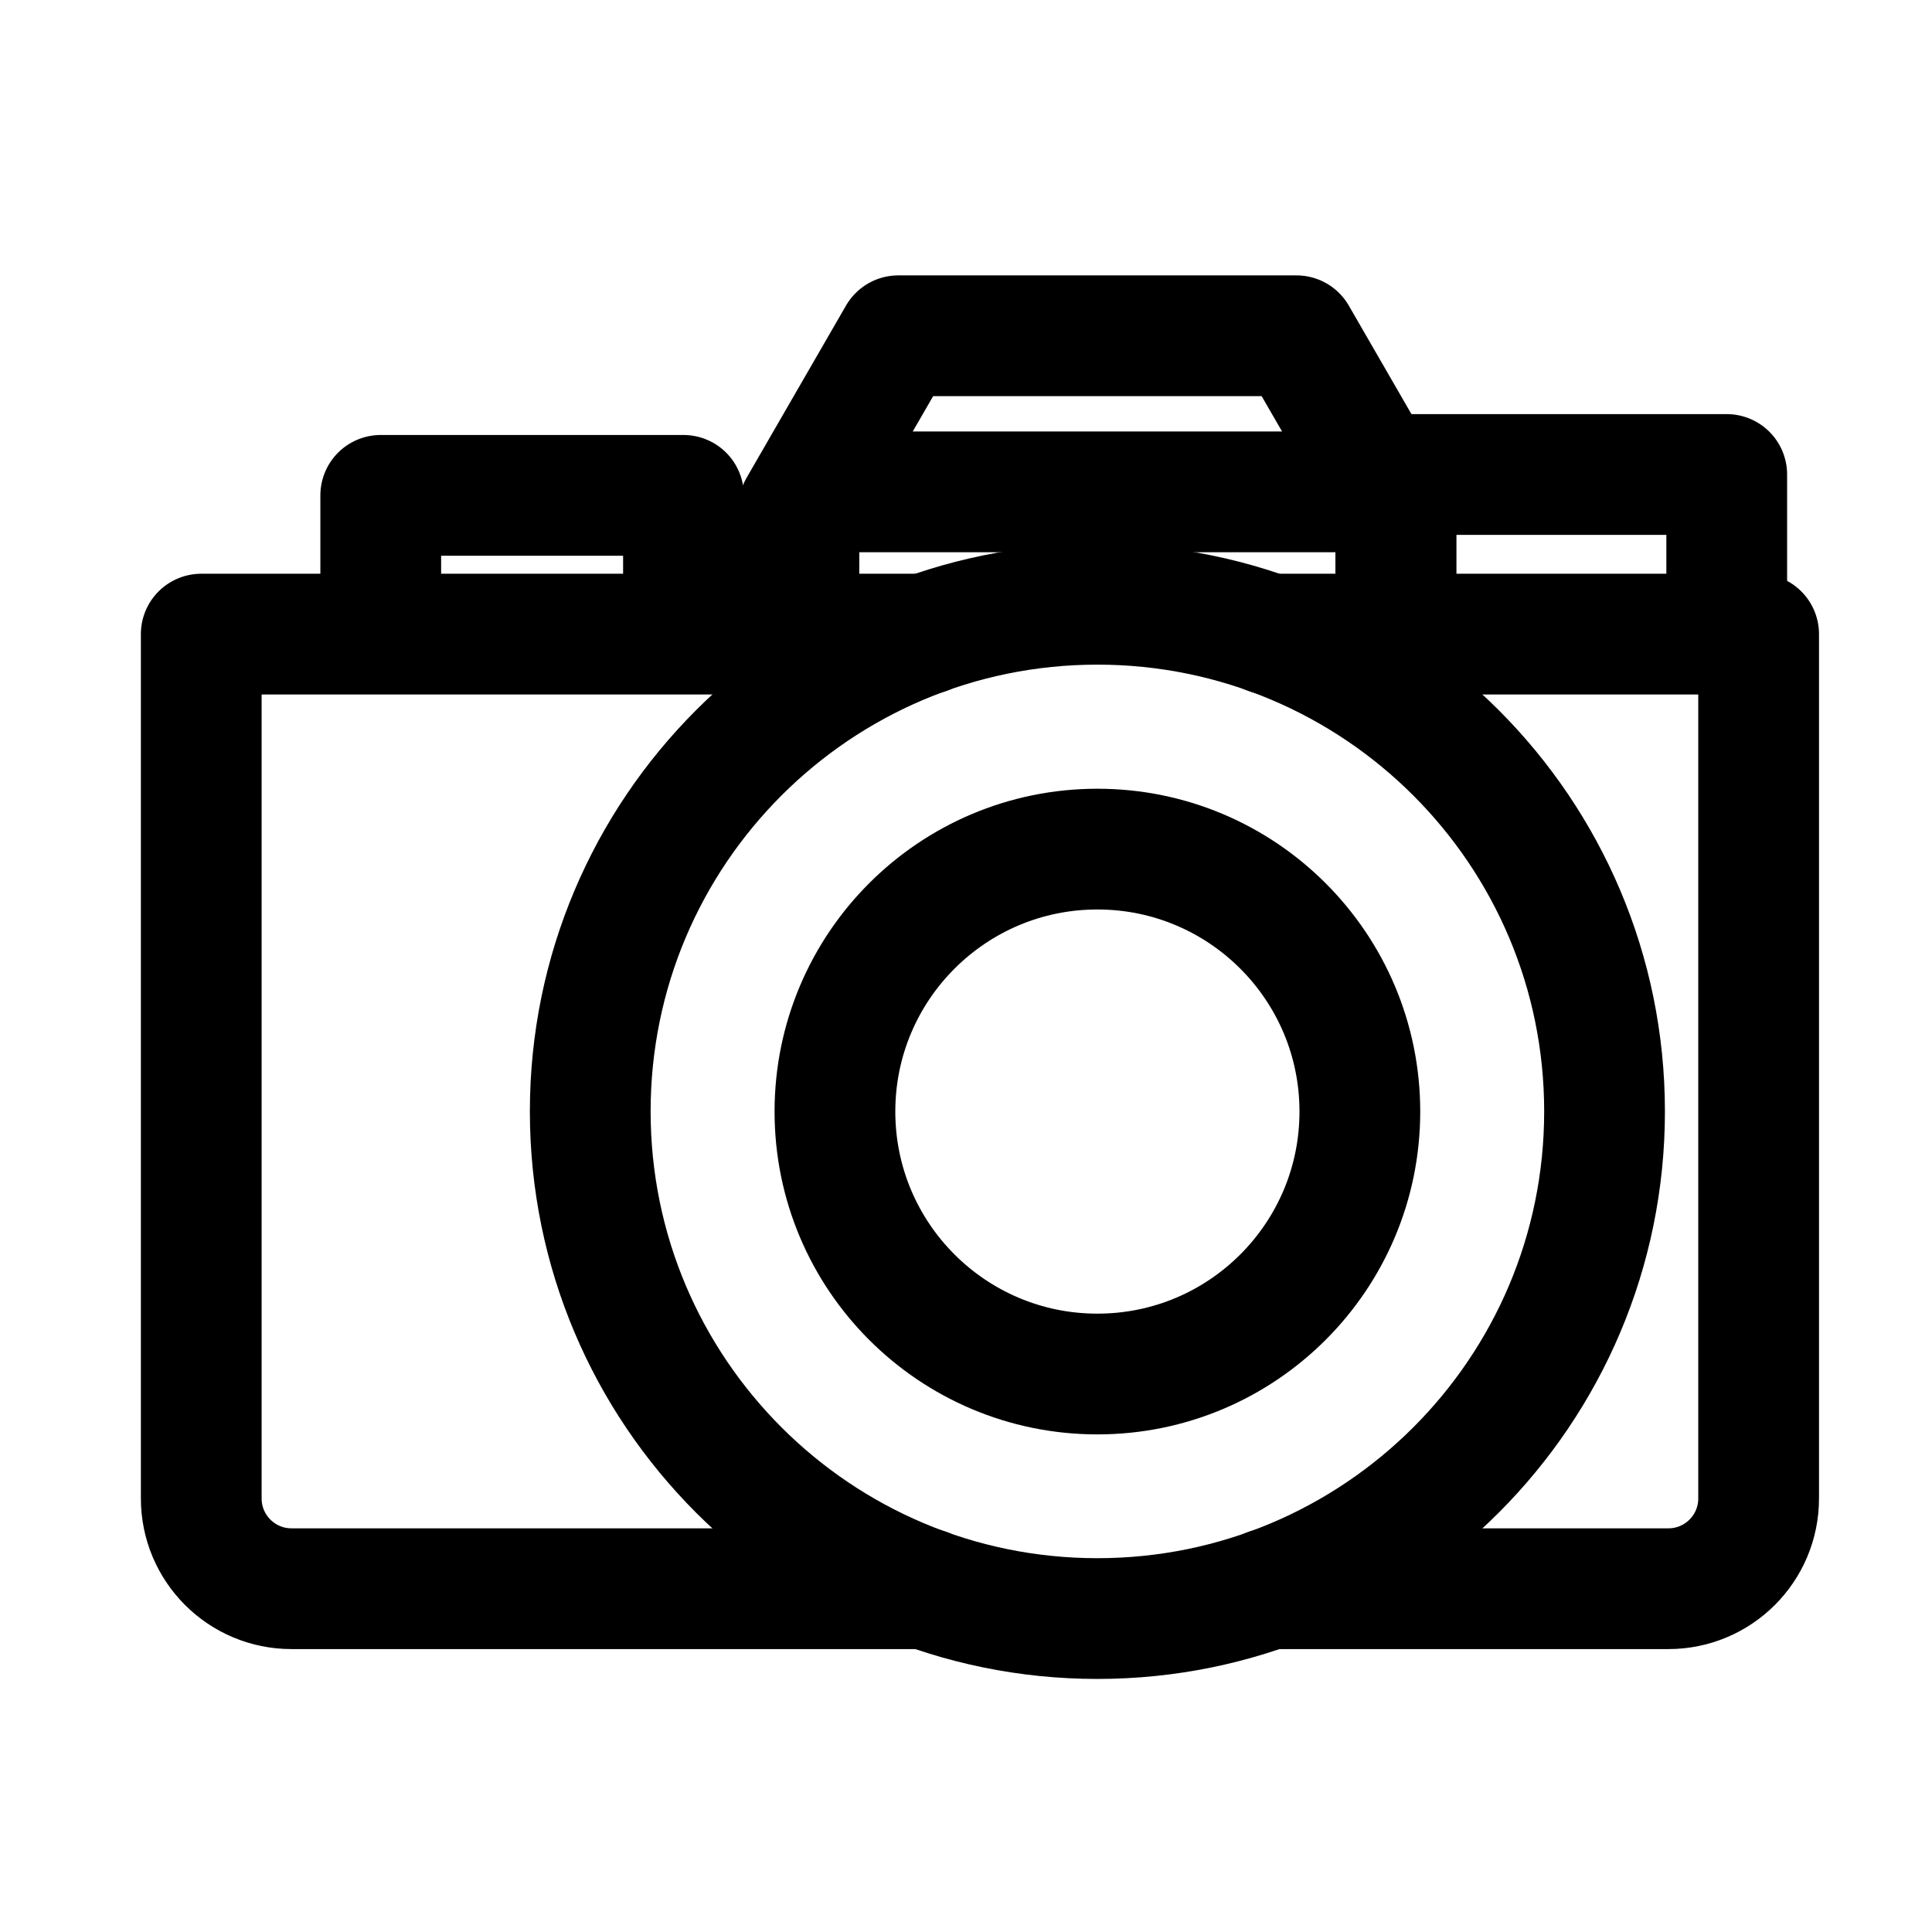
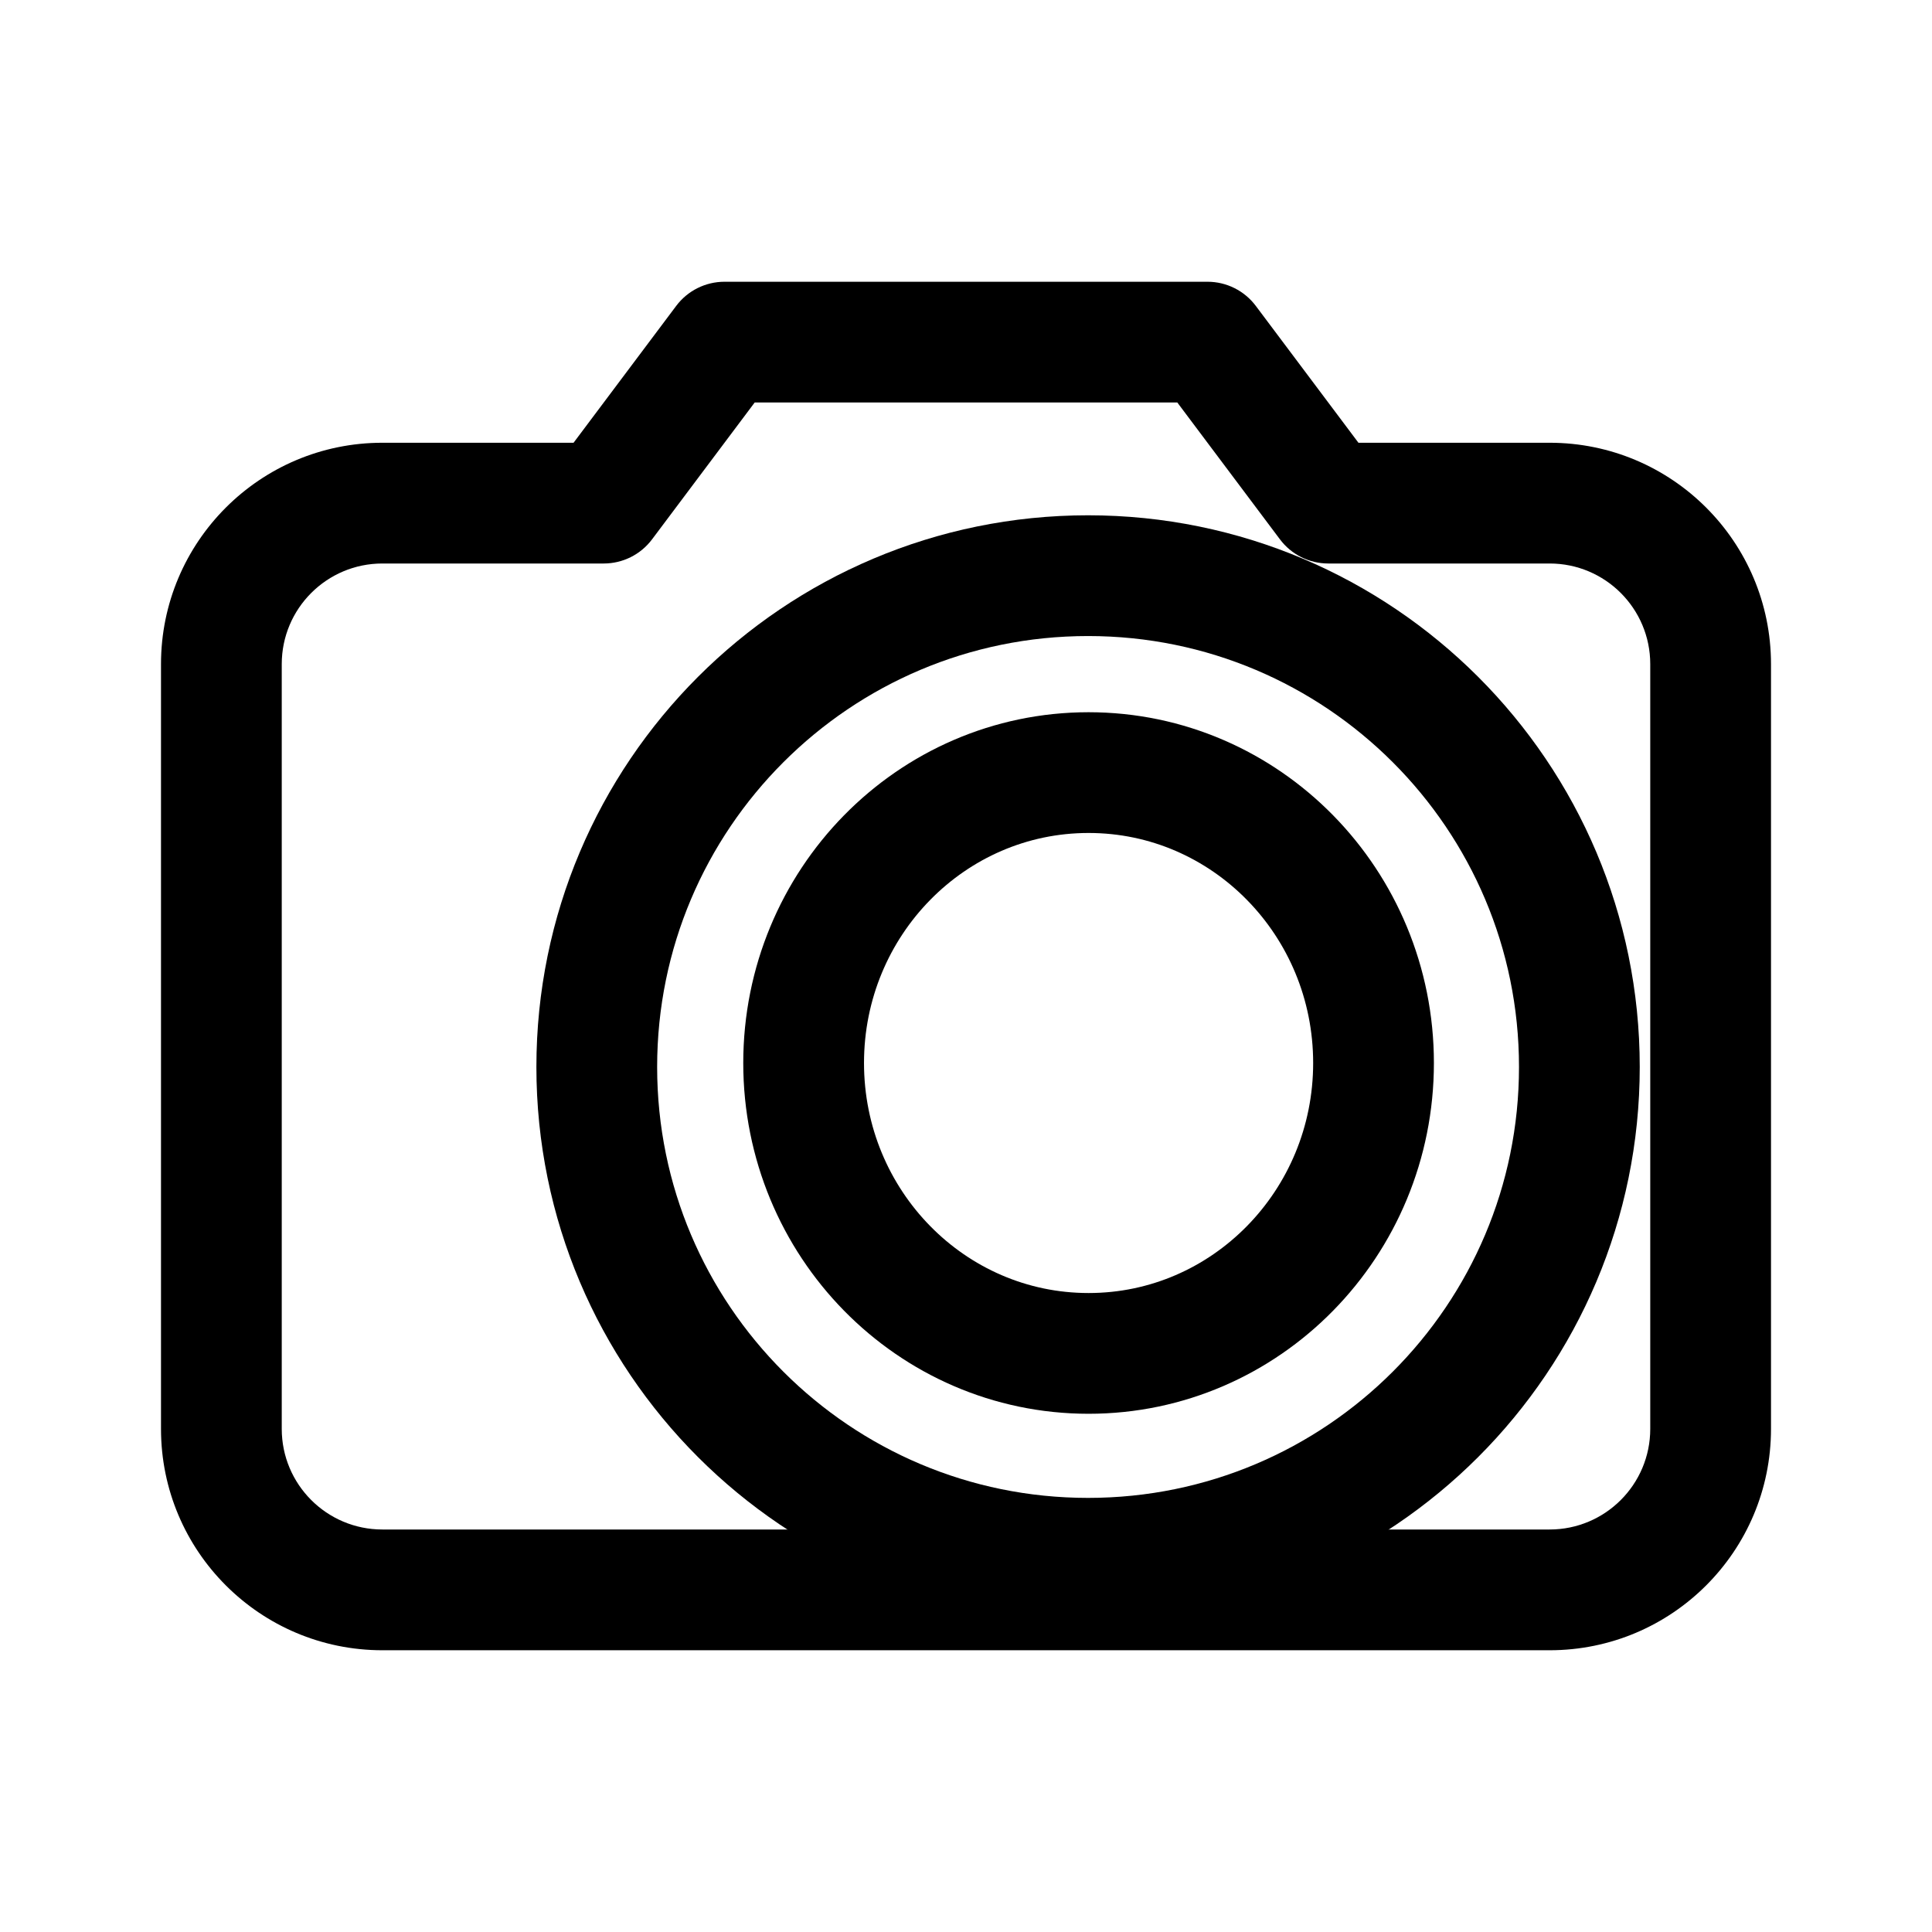
<svg xmlns="http://www.w3.org/2000/svg" version="1.1" id="Capa_1" x="0px" y="0px" width="192px" height="192px" viewBox="0 0 192 192" enable-background="new 0 0 192 192" xml:space="preserve">
-   <g>
-     <path fill="none" stroke="#000000" stroke-width="12" stroke-linecap="round" stroke-linejoin="round" d="M67.923,57.068v-7.84   H37.838v7.84" />
-     <circle fill="none" stroke="#000000" stroke-width="12" stroke-linecap="round" stroke-linejoin="round" cx="109.058" cy="110.451" r="50.4" />
-     <path fill="none" stroke="#000000" stroke-width="12" stroke-linecap="round" stroke-linejoin="round" d="M92.023,157.884H28.969   c-4.953,0-8.969-4.016-8.969-8.969V63.018h72.023 M126.093,63.018h48.678v85.896c0,4.954-4.014,8.97-8.969,8.97h-39.709" />
-     <path fill="none" stroke="#000000" stroke-width="12" stroke-linecap="round" stroke-linejoin="round" d="M171.601,61.018V47.154   h-32.879v13.863" />
-     <path fill="none" stroke="#000000" stroke-width="12" stroke-linecap="round" stroke-linejoin="round" d="M138.722,63.018V50.475   l-9.877-17.107H89.271l-9.876,17.107v12.543" />
-     <circle fill="none" stroke="#000000" stroke-width="12" stroke-linecap="round" stroke-linejoin="round" cx="109.058" cy="110.466" r="26.083" />
-     <path fill="none" stroke="#000000" stroke-width="12" stroke-linecap="round" stroke-linejoin="round" d="M139.722,48.88H80.395" />
-   </g>
+   <path d="M60,50v6c1.889,0,3.667-0.889,4.8-2.4L60,50z M72,34v-6c-1.889,0-3.667,0.889-4.8,2.4L72,34z M132,50l-4.8,3.6  c1.133,1.511,2.911,2.4,4.8,2.4V50z M120,34l4.8-3.6c-1.133-1.511-2.911-2.4-4.8-2.4V34z M164,66v76h12V66H164z M154,152H38v12h116  V152z M28,142V66H16v76H28z M38,56h22V44H38V56z M64.8,53.6l12-16l-9.6-7.2l-12,16L64.8,53.6z M132,56h22V44h-22V56z M136.8,46.4  l-12-16l-9.6,7.2l12,16L136.8,46.4z M120,28H72v12h48V28z M38,152c-5.523,0-10-4.477-10-10H16c0,12.15,9.85,22,22,22V152z M164,142  c0,5.523-4.477,10-10,10v12c12.15,0,22-9.85,22-22H164z M176,66c0-12.15-9.85-22-22-22v12c5.523,0,10,4.477,10,10H176z M28,66  c0-5.523,4.477-10,10-10V44c-12.15,0-22,9.85-22,22H28z" />
+   <circle fill="none" stroke="#000000" stroke-width="12" stroke-linecap="round" stroke-linejoin="round" cx="108.131" cy="106.034" r="48.825" />
+   <ellipse fill="none" stroke="#000000" stroke-width="12" stroke-linecap="round" stroke-linejoin="round" cx="108.182" cy="105.64" rx="28.318" ry="28.86" />
</svg>
